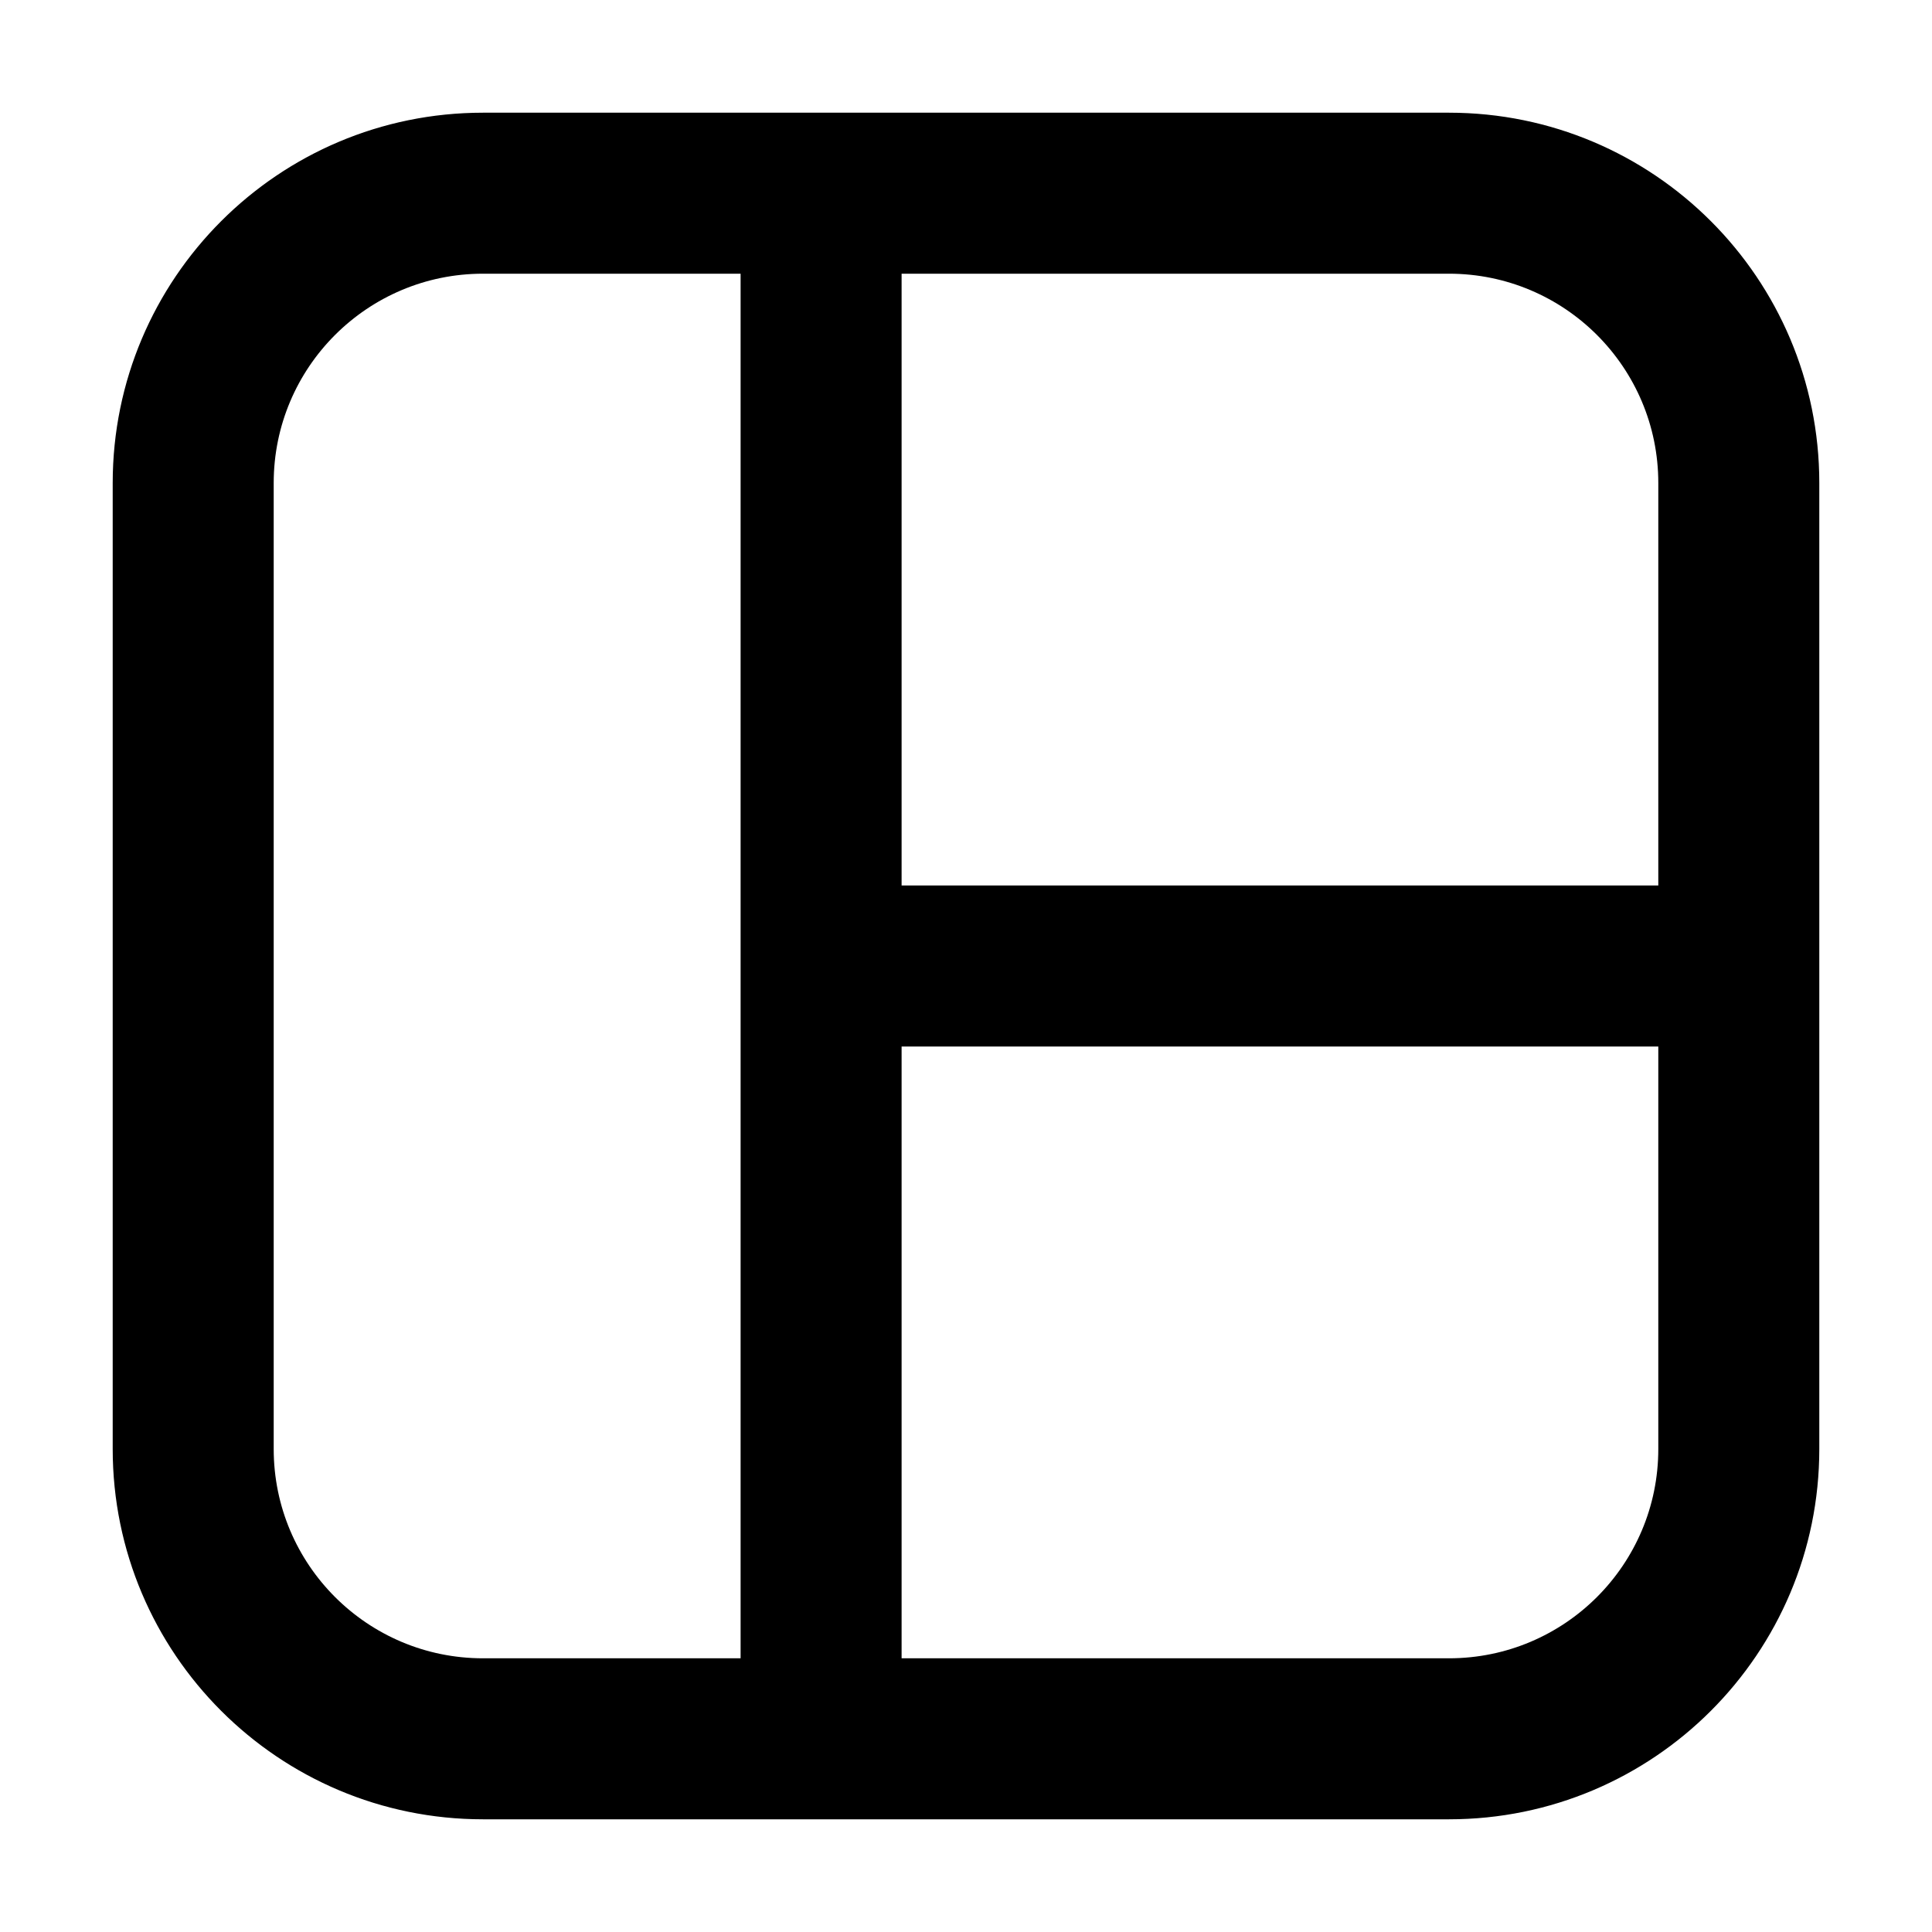
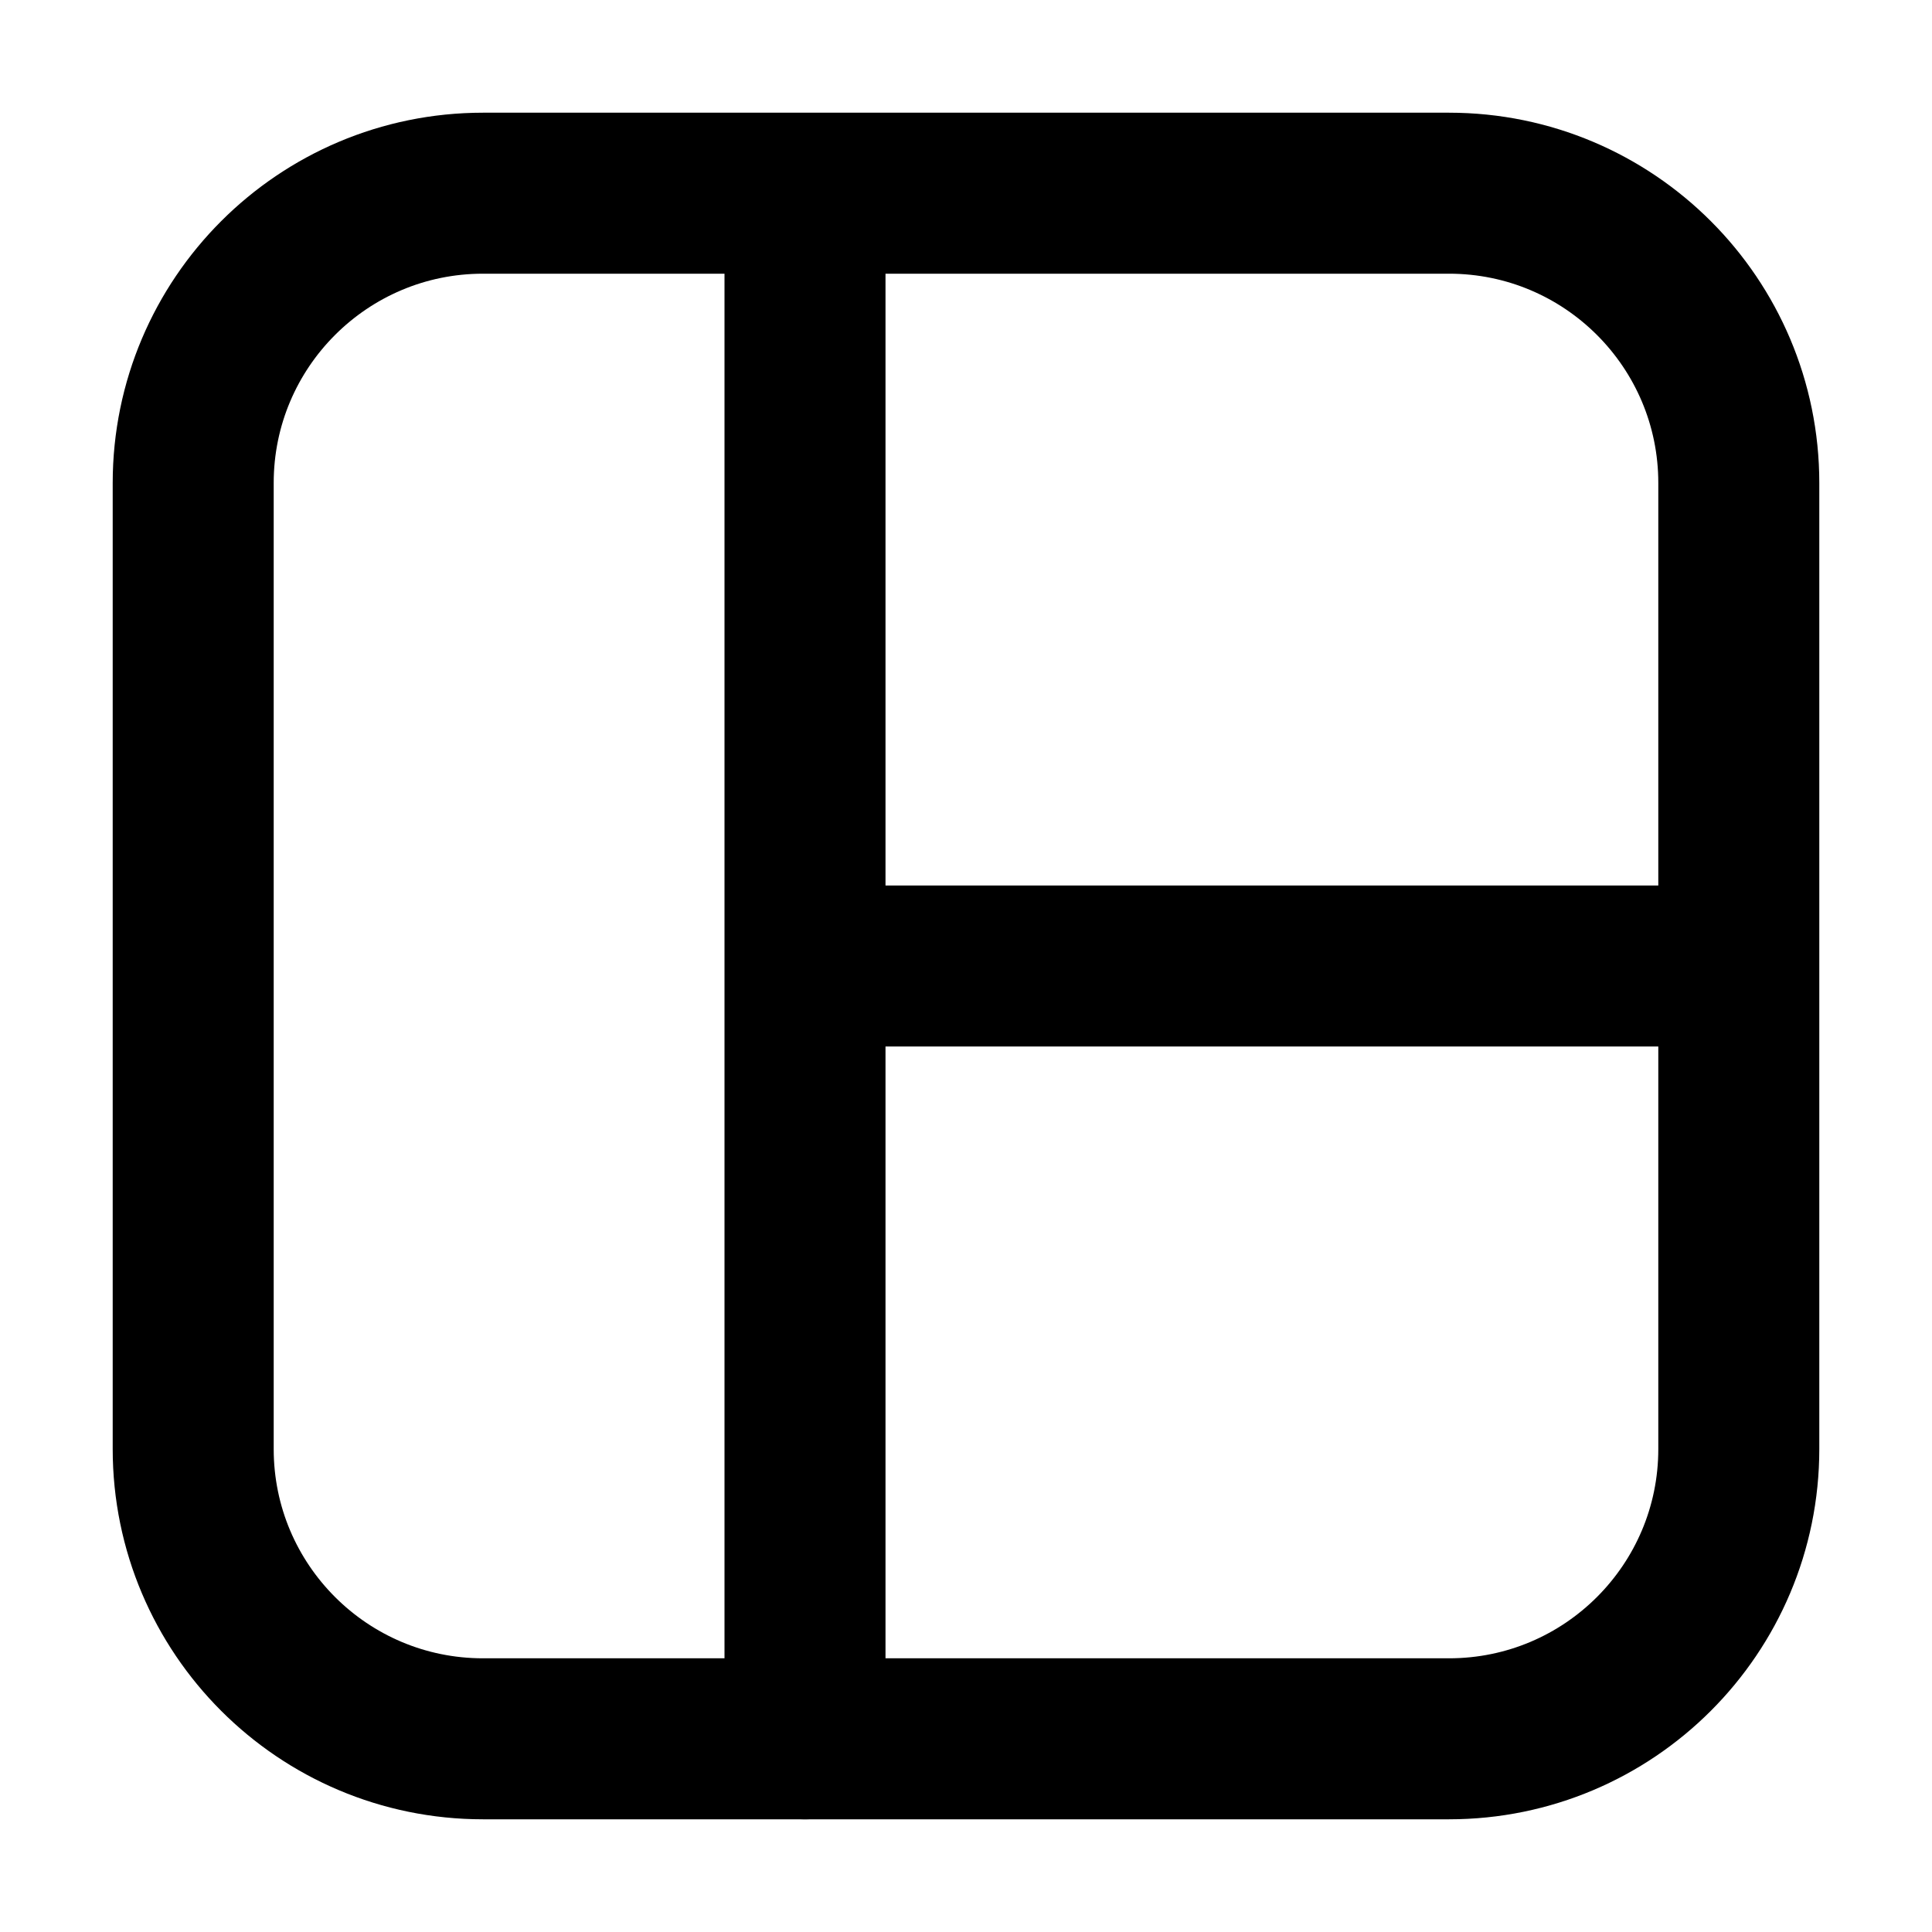
<svg xmlns="http://www.w3.org/2000/svg" width="24" height="24" viewBox="0 0 24 24" fill="none">
-   <path d="M11.2 2.4C11.2 1.848 10.752 1.4 10.2 1.4C9.648 1.4 9.2 1.848 9.2 2.4H11.2ZM9.2 21.6C9.2 22.152 9.648 22.6 10.2 22.6C10.752 22.6 11.2 22.152 11.2 21.6H9.2ZM6 3.4H18V1.4H6V3.4ZM20.6 6V18H22.6V6H20.6ZM18 20.6H6V22.6H18V20.6ZM3.4 18V6H1.4V18H3.4ZM6 20.6C4.564 20.6 3.4 19.436 3.4 18H1.4C1.4 20.541 3.46 22.6 6 22.6V20.6ZM20.6 18C20.6 19.436 19.436 20.6 18 20.6V22.6C20.541 22.6 22.6 20.541 22.6 18H20.6ZM18 3.4C19.436 3.4 20.6 4.564 20.6 6H22.6C22.6 3.459 20.541 1.4 18 1.4V3.4ZM6 1.4C3.46 1.4 1.4 3.459 1.4 6H3.4C3.4 4.564 4.564 3.4 6 3.4V1.4ZM9.2 2.4V21.6H11.2V2.4H9.2ZM10.2 13H21V11H10.2V13Z" fill="black" />
+   <path d="M10 2.6V21.6" stroke="black" stroke-width="2" stroke-linecap="round" />
+   <path d="M10 12H15H21" stroke="black" stroke-width="2" />
+   <path d="M2.4 6C2.4 4.012 4.012 2.4 6 2.4H18C19.988 2.4 21.6 4.012 21.6 6V18C21.6 19.988 19.988 21.6 18 21.6H6C4.012 21.6 2.4 19.988 2.4 18V6Z" stroke="black" stroke-width="2" />
</svg>
